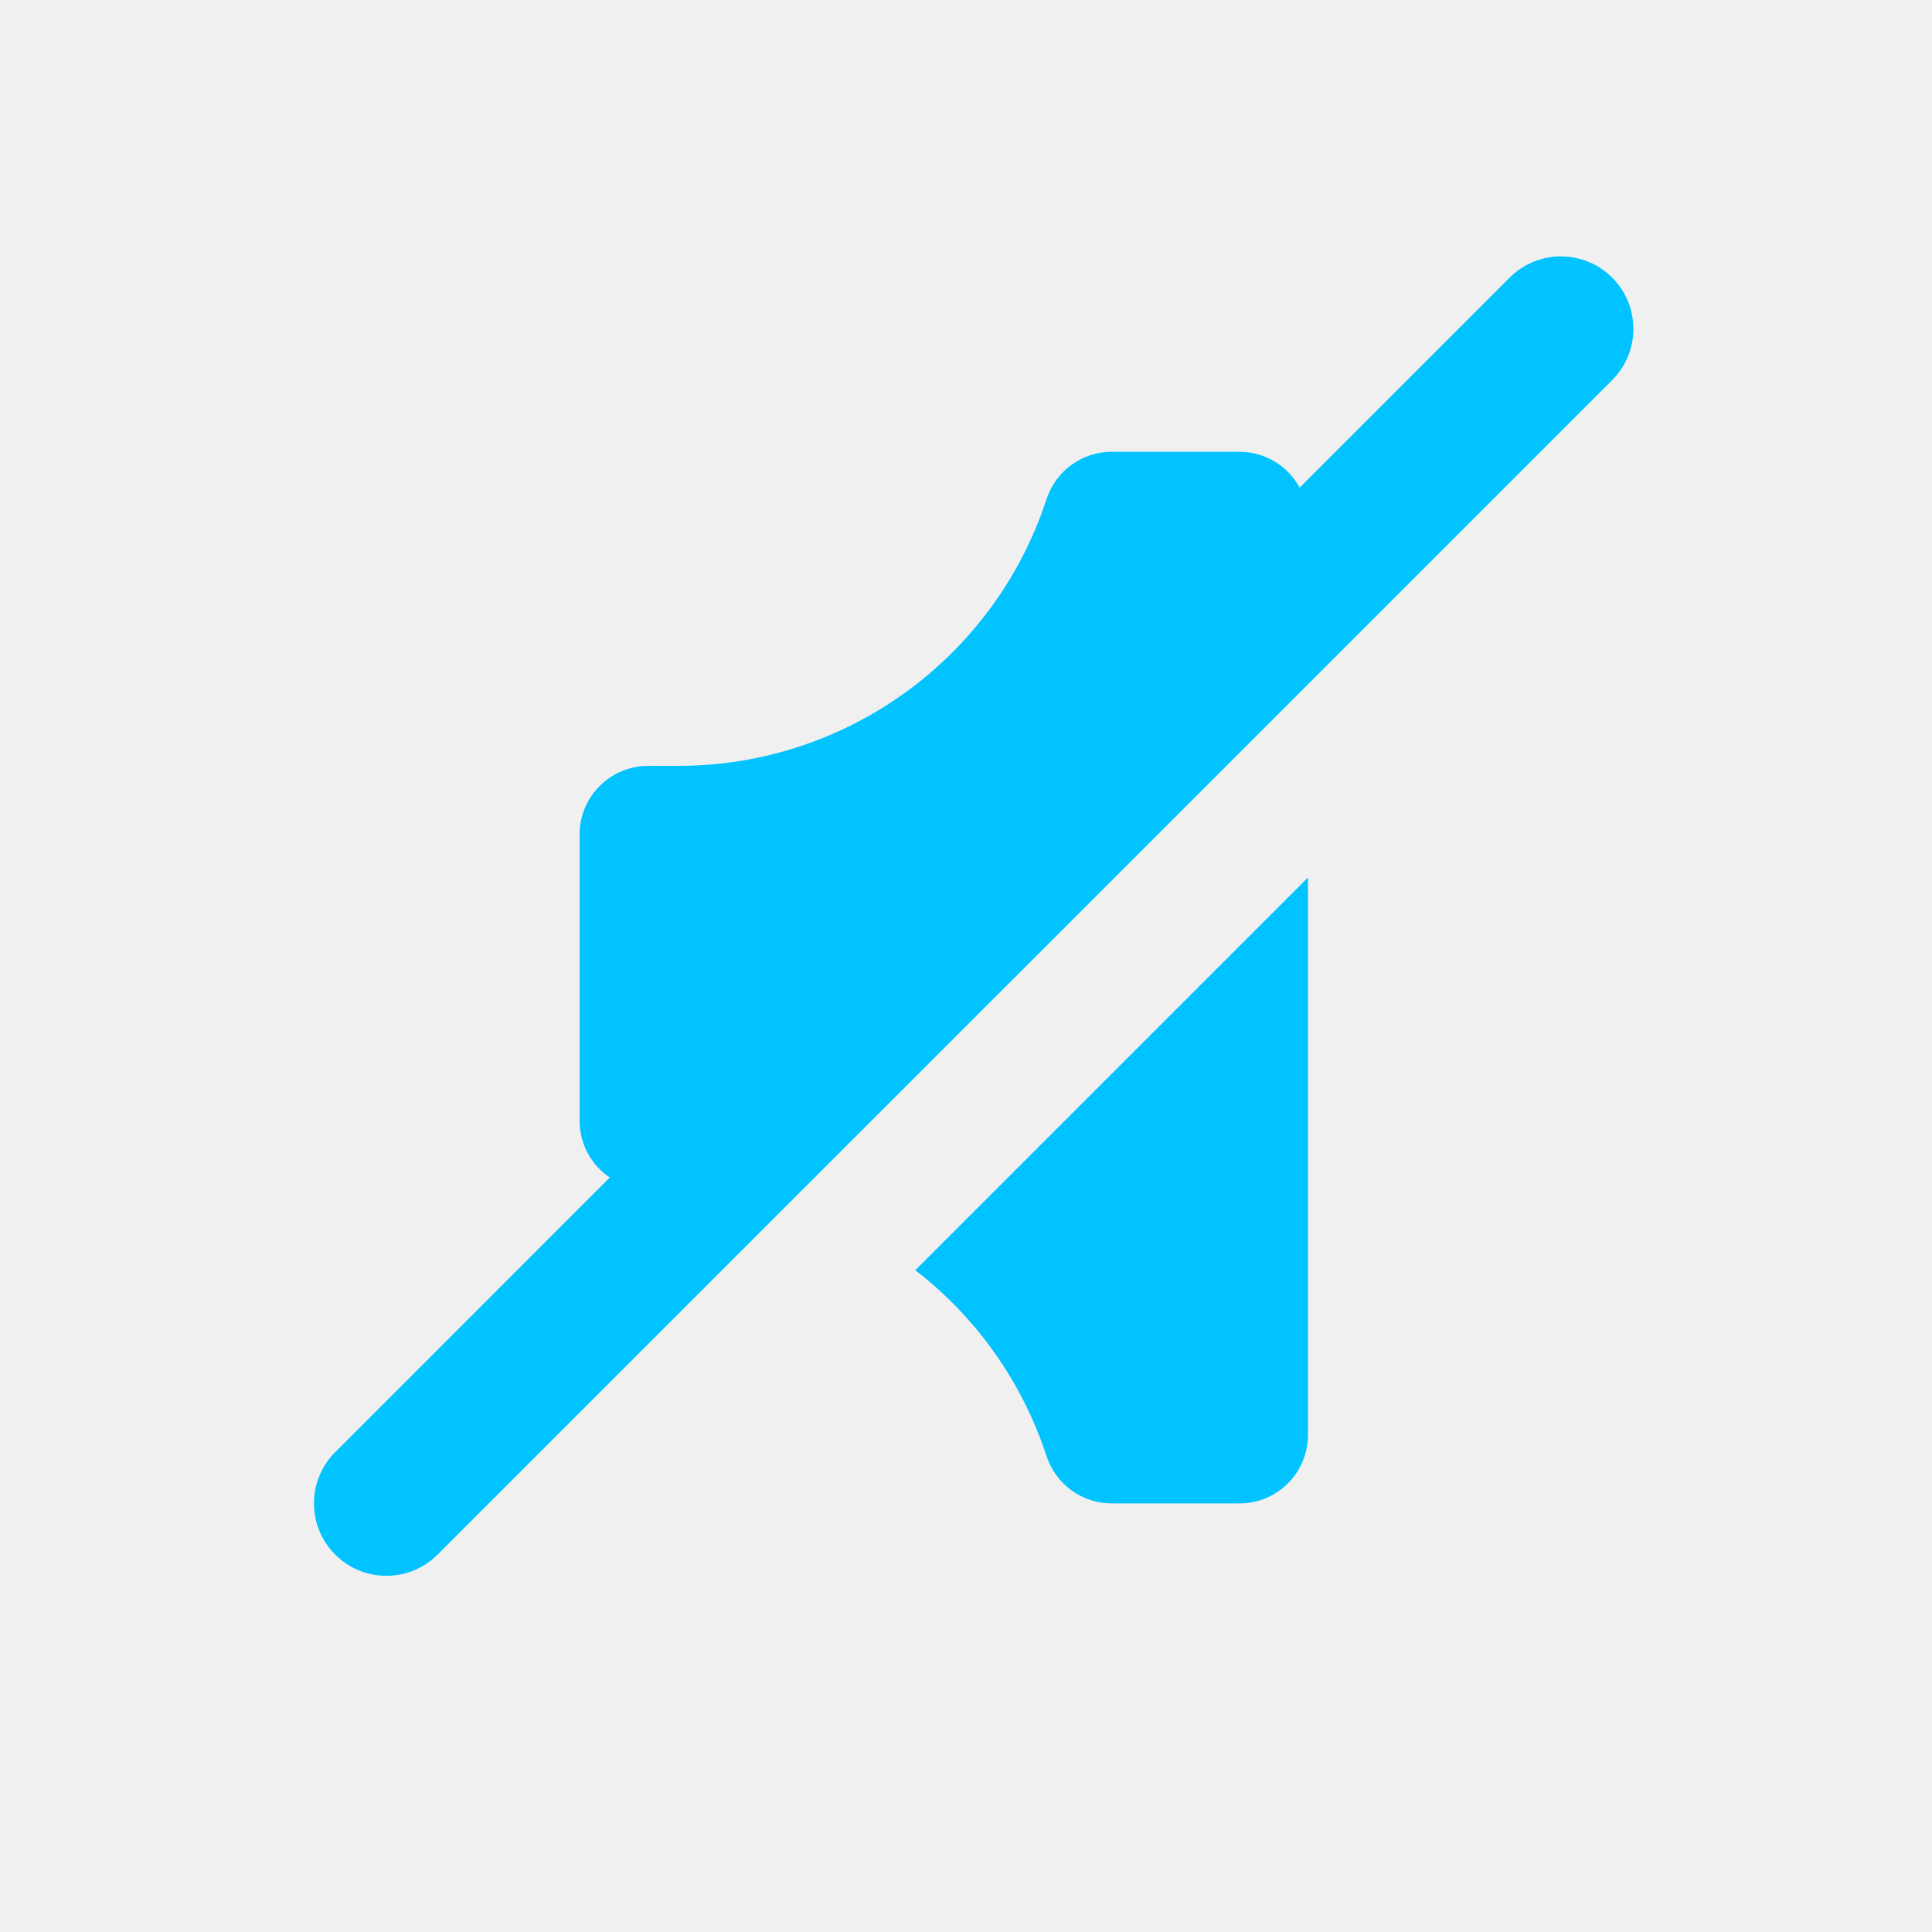
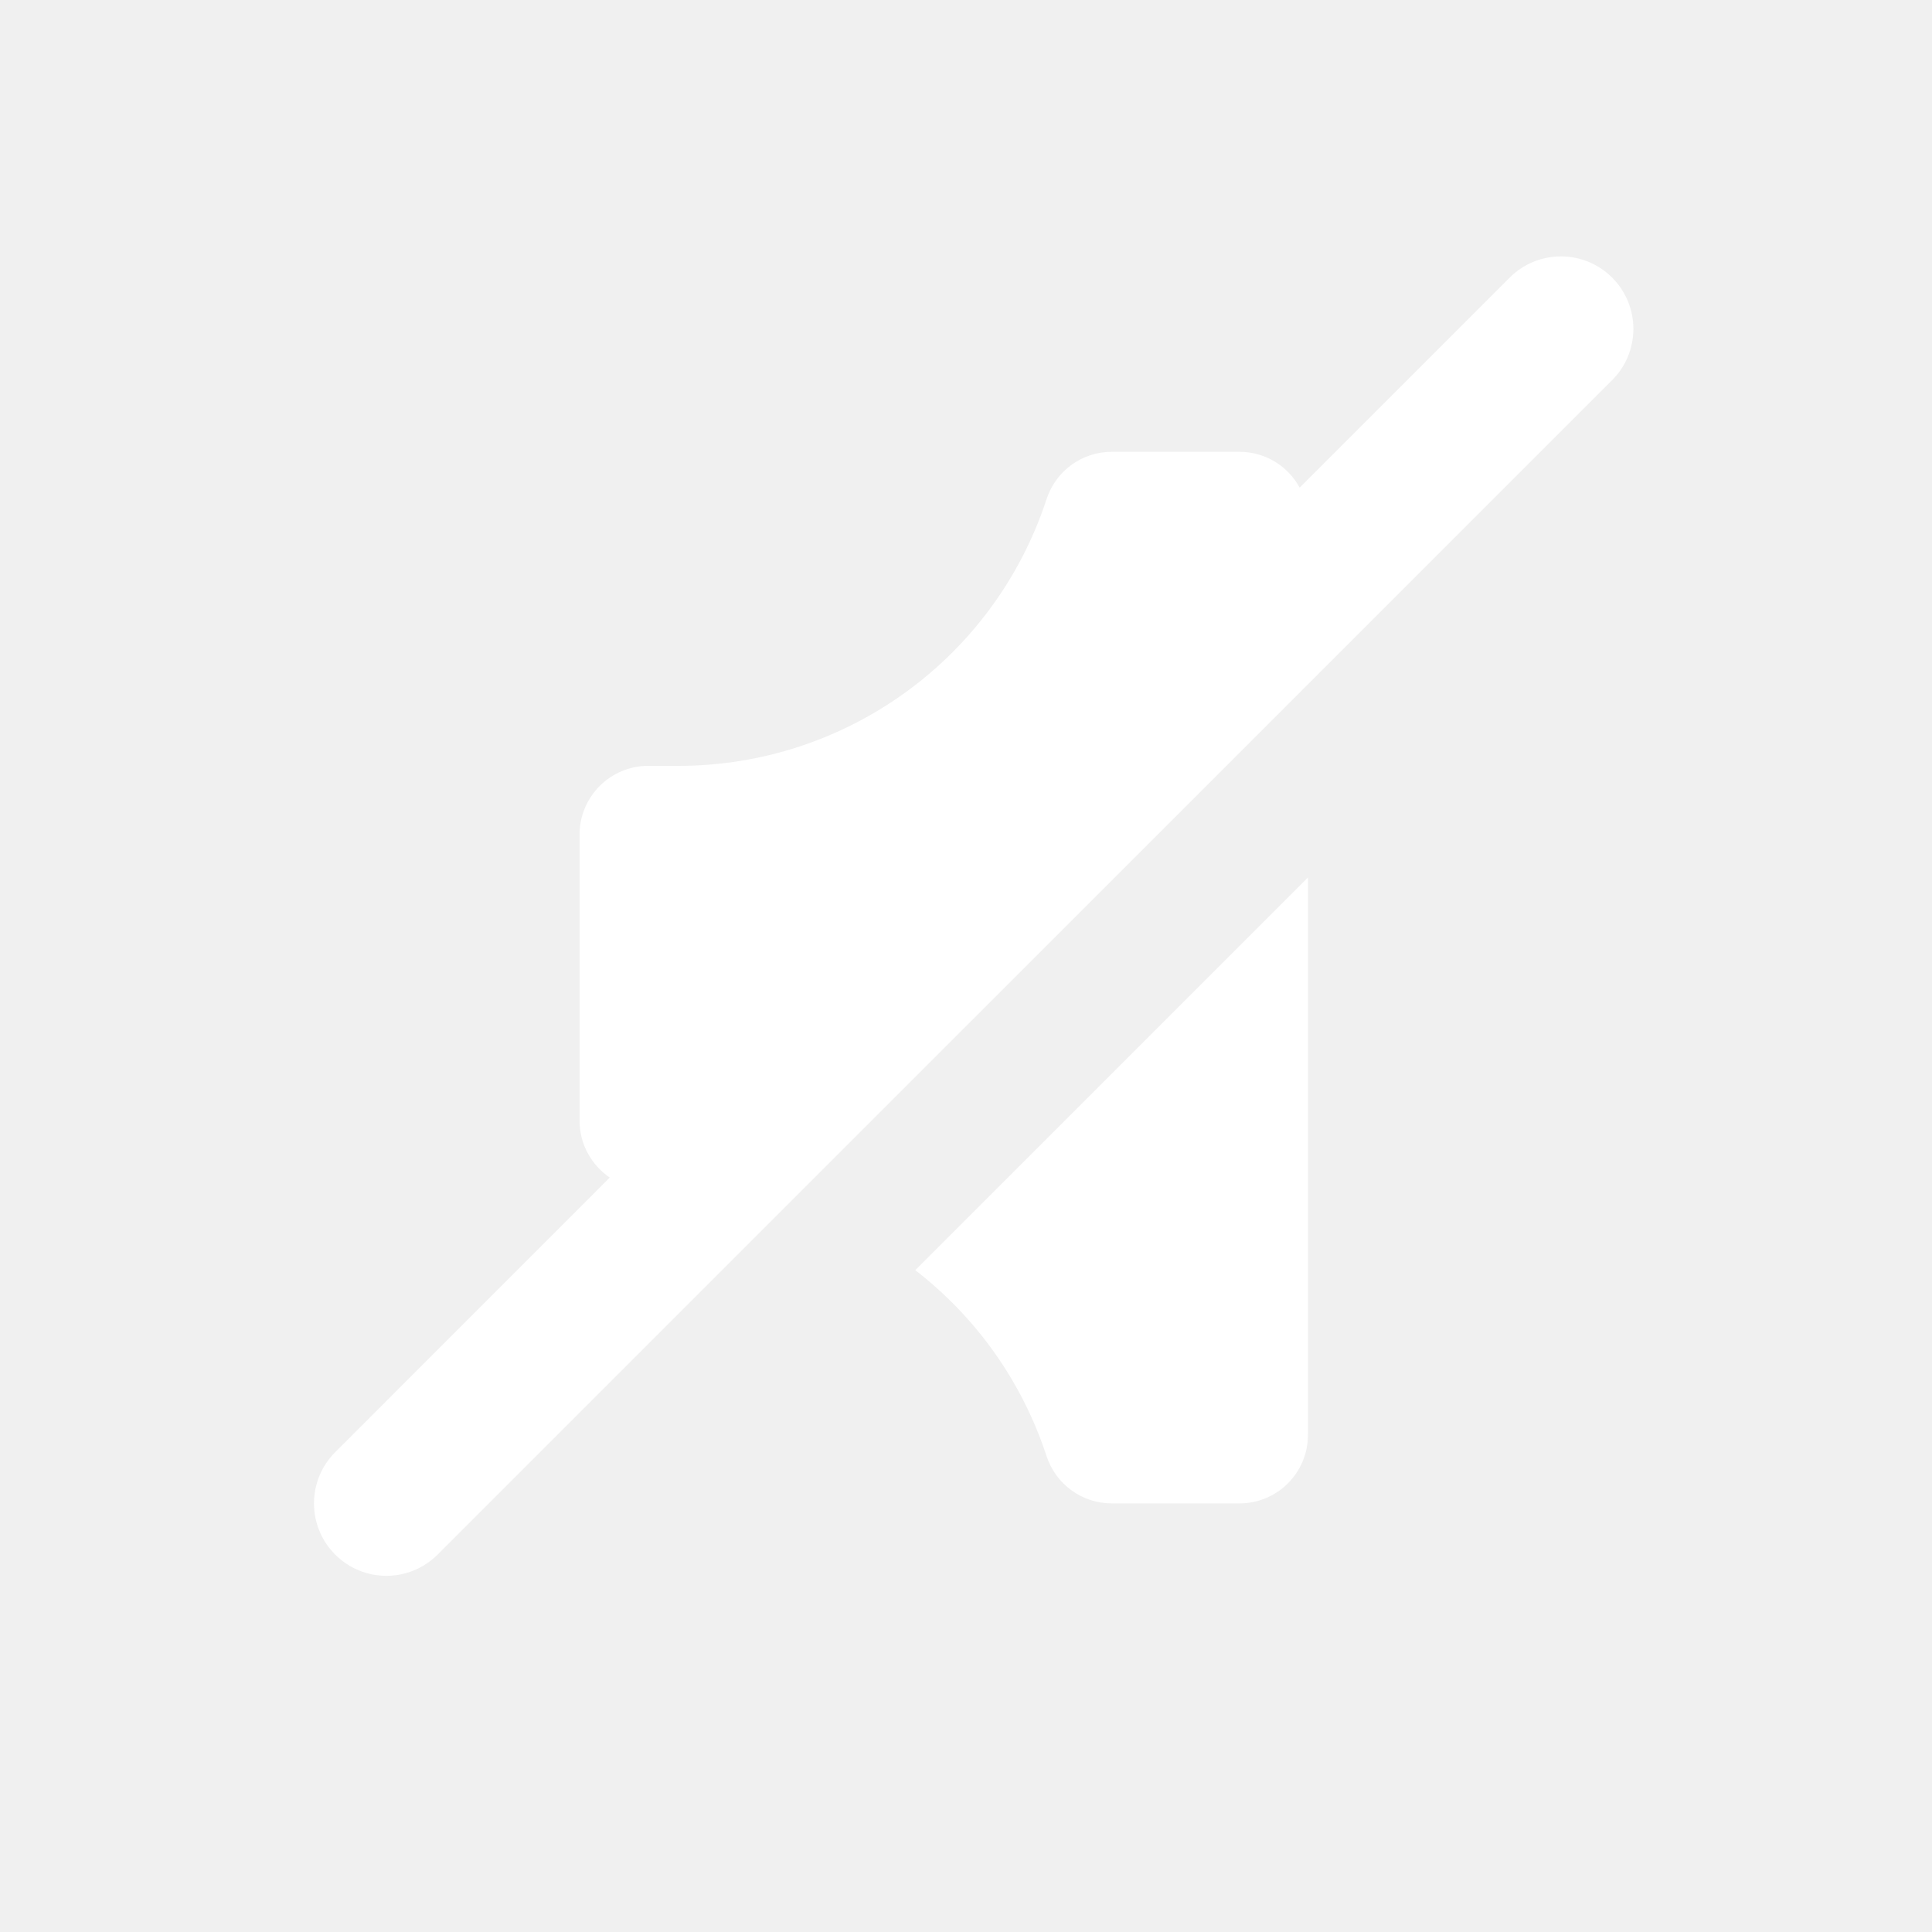
<svg xmlns="http://www.w3.org/2000/svg" width="20px" height="20px" viewBox="0 0 20 20" version="1.1">
  <g id="Sound/Effects/Mute" stroke="none" stroke-width="1" fill="none" fill-rule="evenodd">
-     <path fill="#00c3ff" d="M13.454,5.048 L15.628,2.874 C15.921,2.581 16.396,2.581 16.689,2.874 C16.982,3.167 16.982,3.642 16.689,3.935 L4.53,16.093 C4.237,16.386 3.763,16.386 3.47,16.093 C3.177,15.8 3.177,15.326 3.47,15.033 L6.312,12.19 C6.124,12.062 6,11.846 6,11.603 L6,8.637 C6,8.247 6.319,7.928 6.71,7.928 L7.025,7.928 C8.758,7.928 10.294,6.814 10.834,5.167 C10.93,4.874 11.202,4.677 11.508,4.677 L12.831,4.677 C13.1,4.677 13.334,4.827 13.454,5.048 Z M13.54,9.084 L13.54,14.853 C13.54,15.246 13.223,15.563 12.831,15.563 L11.508,15.563 C11.202,15.563 10.93,15.366 10.834,15.074 C10.577,14.291 10.096,13.628 9.475,13.149 L13.54,9.084 Z" id="path-1" />
+     <path fill="#ffffff" d="M13.454,5.048 L15.628,2.874 C15.921,2.581 16.396,2.581 16.689,2.874 C16.982,3.167 16.982,3.642 16.689,3.935 L4.53,16.093 C4.237,16.386 3.763,16.386 3.47,16.093 C3.177,15.8 3.177,15.326 3.47,15.033 L6.312,12.19 C6.124,12.062 6,11.846 6,11.603 L6,8.637 C6,8.247 6.319,7.928 6.71,7.928 L7.025,7.928 C8.758,7.928 10.294,6.814 10.834,5.167 C10.93,4.874 11.202,4.677 11.508,4.677 L12.831,4.677 C13.1,4.677 13.334,4.827 13.454,5.048 Z M13.54,9.084 L13.54,14.853 C13.54,15.246 13.223,15.563 12.831,15.563 L11.508,15.563 C11.202,15.563 10.93,15.366 10.834,15.074 C10.577,14.291 10.096,13.628 9.475,13.149 L13.54,9.084 Z" id="path-1" />
  </g>
</svg>
